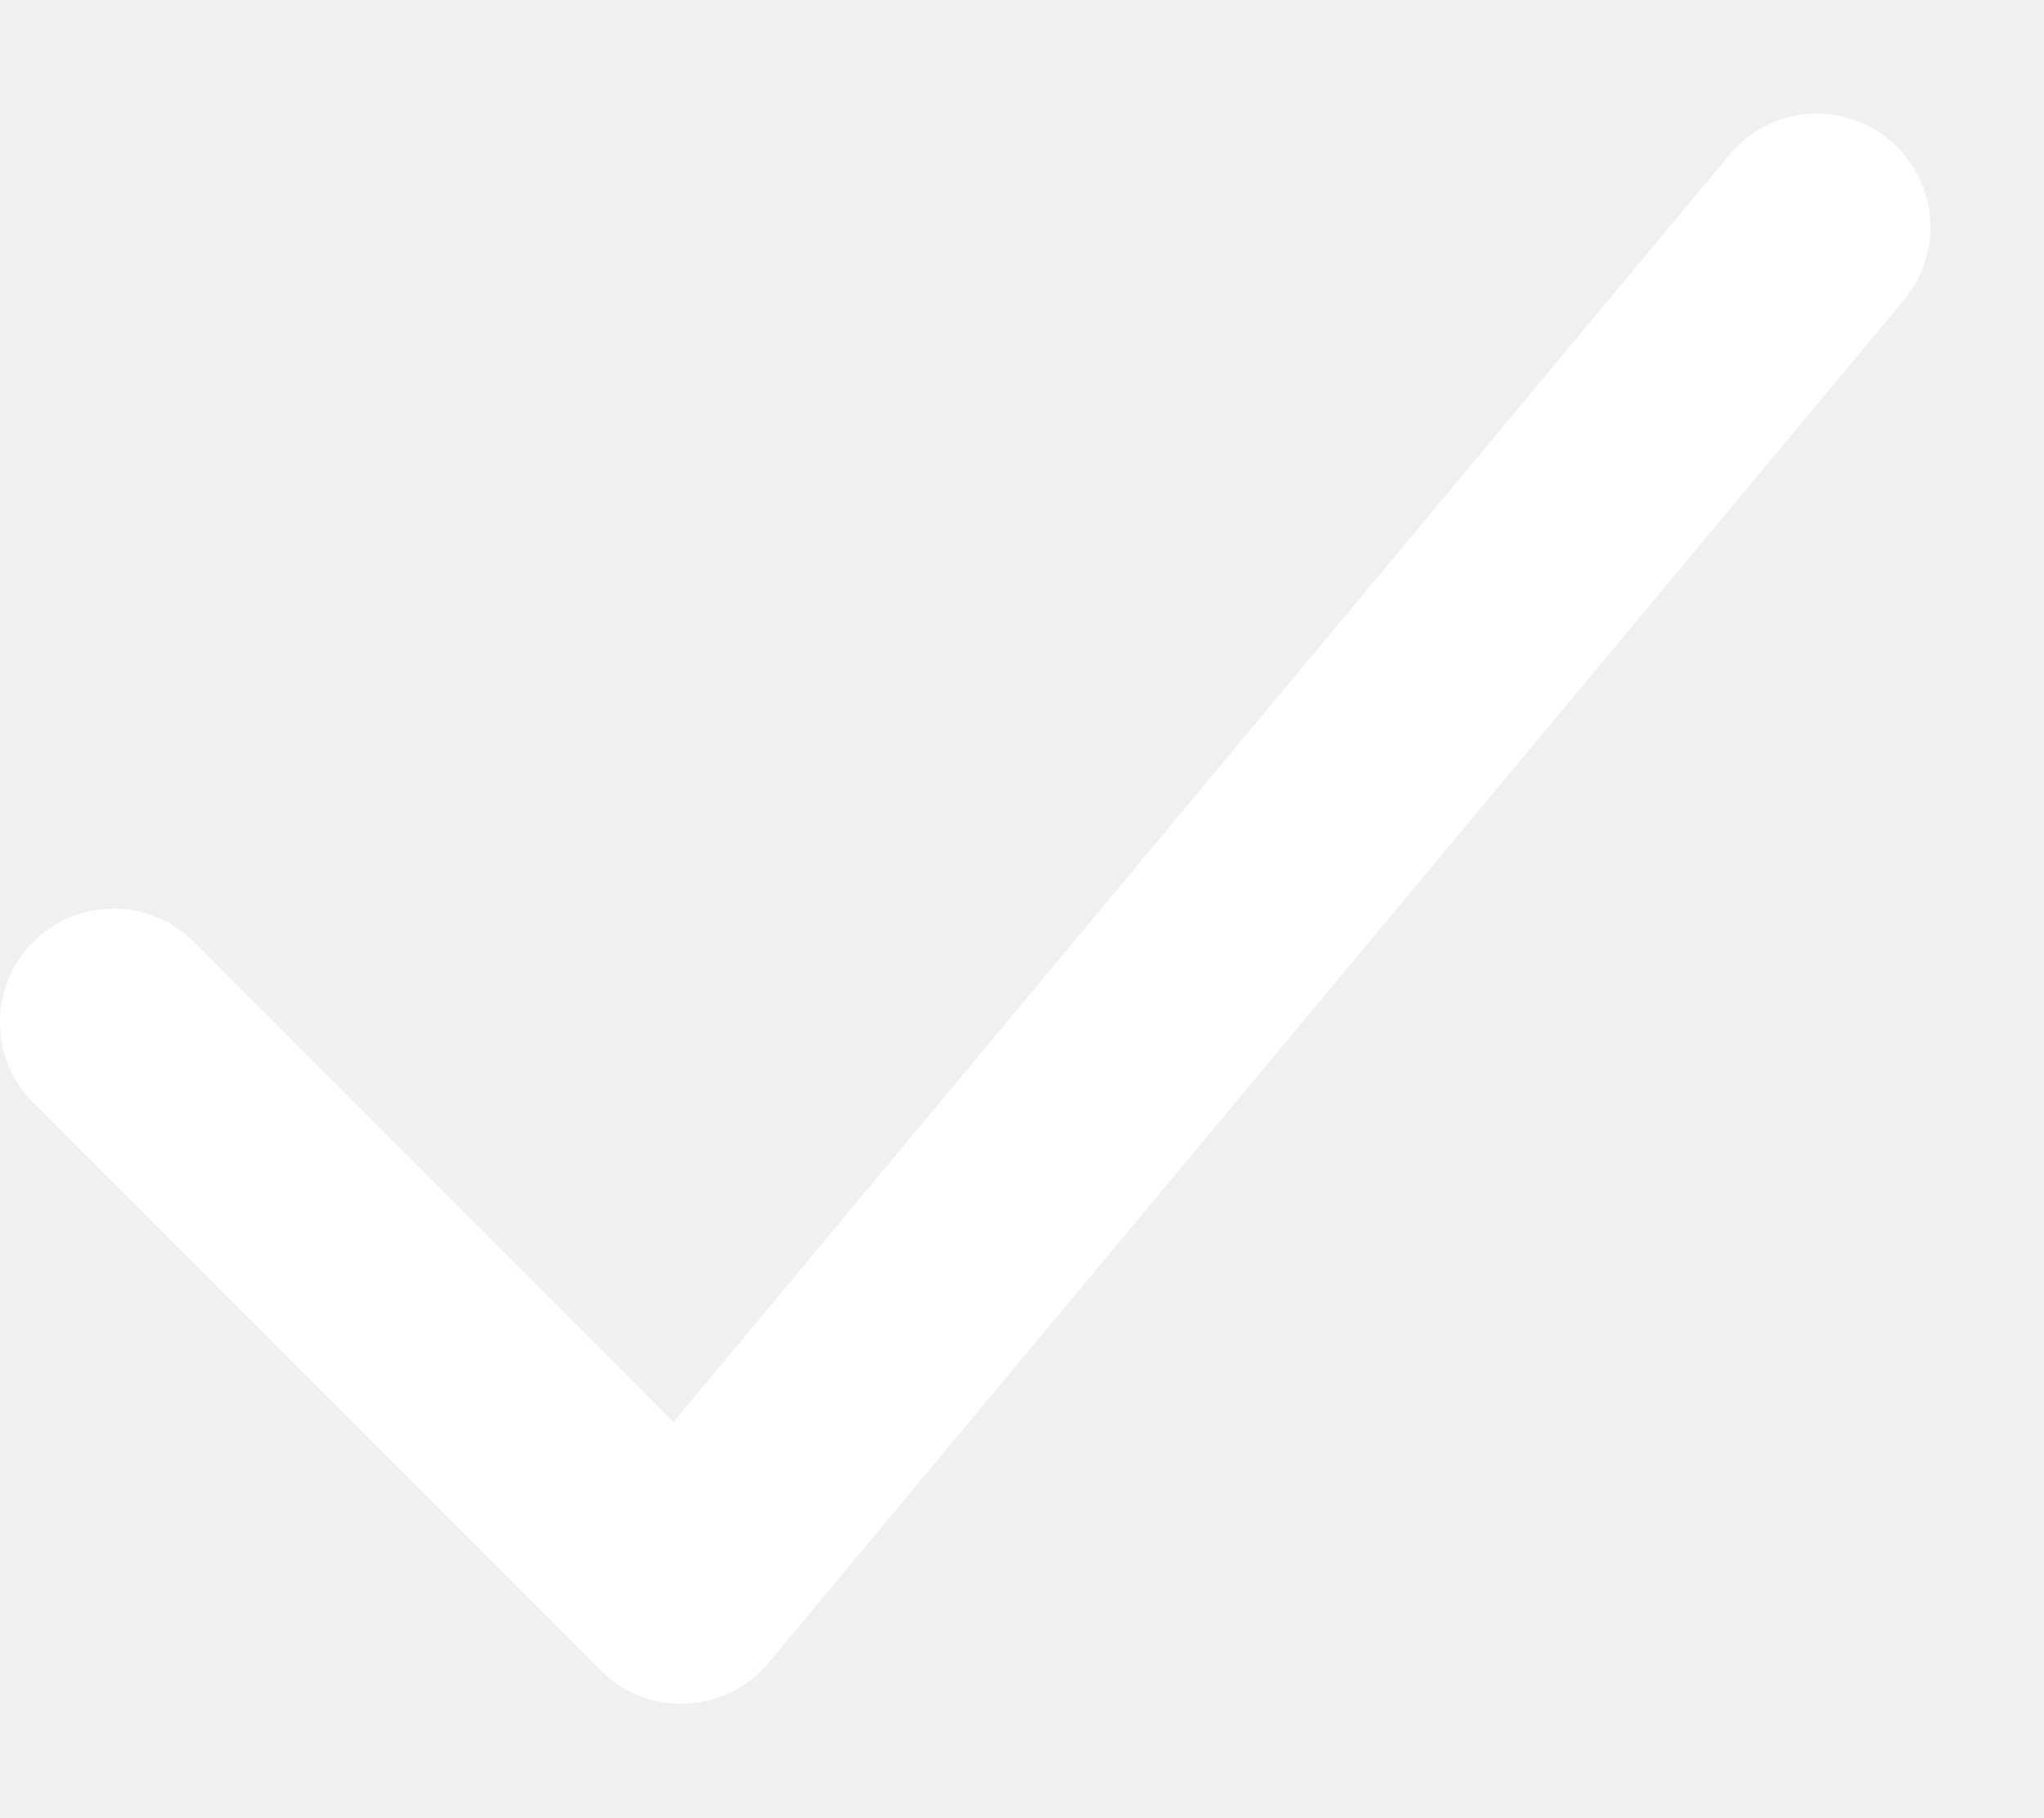
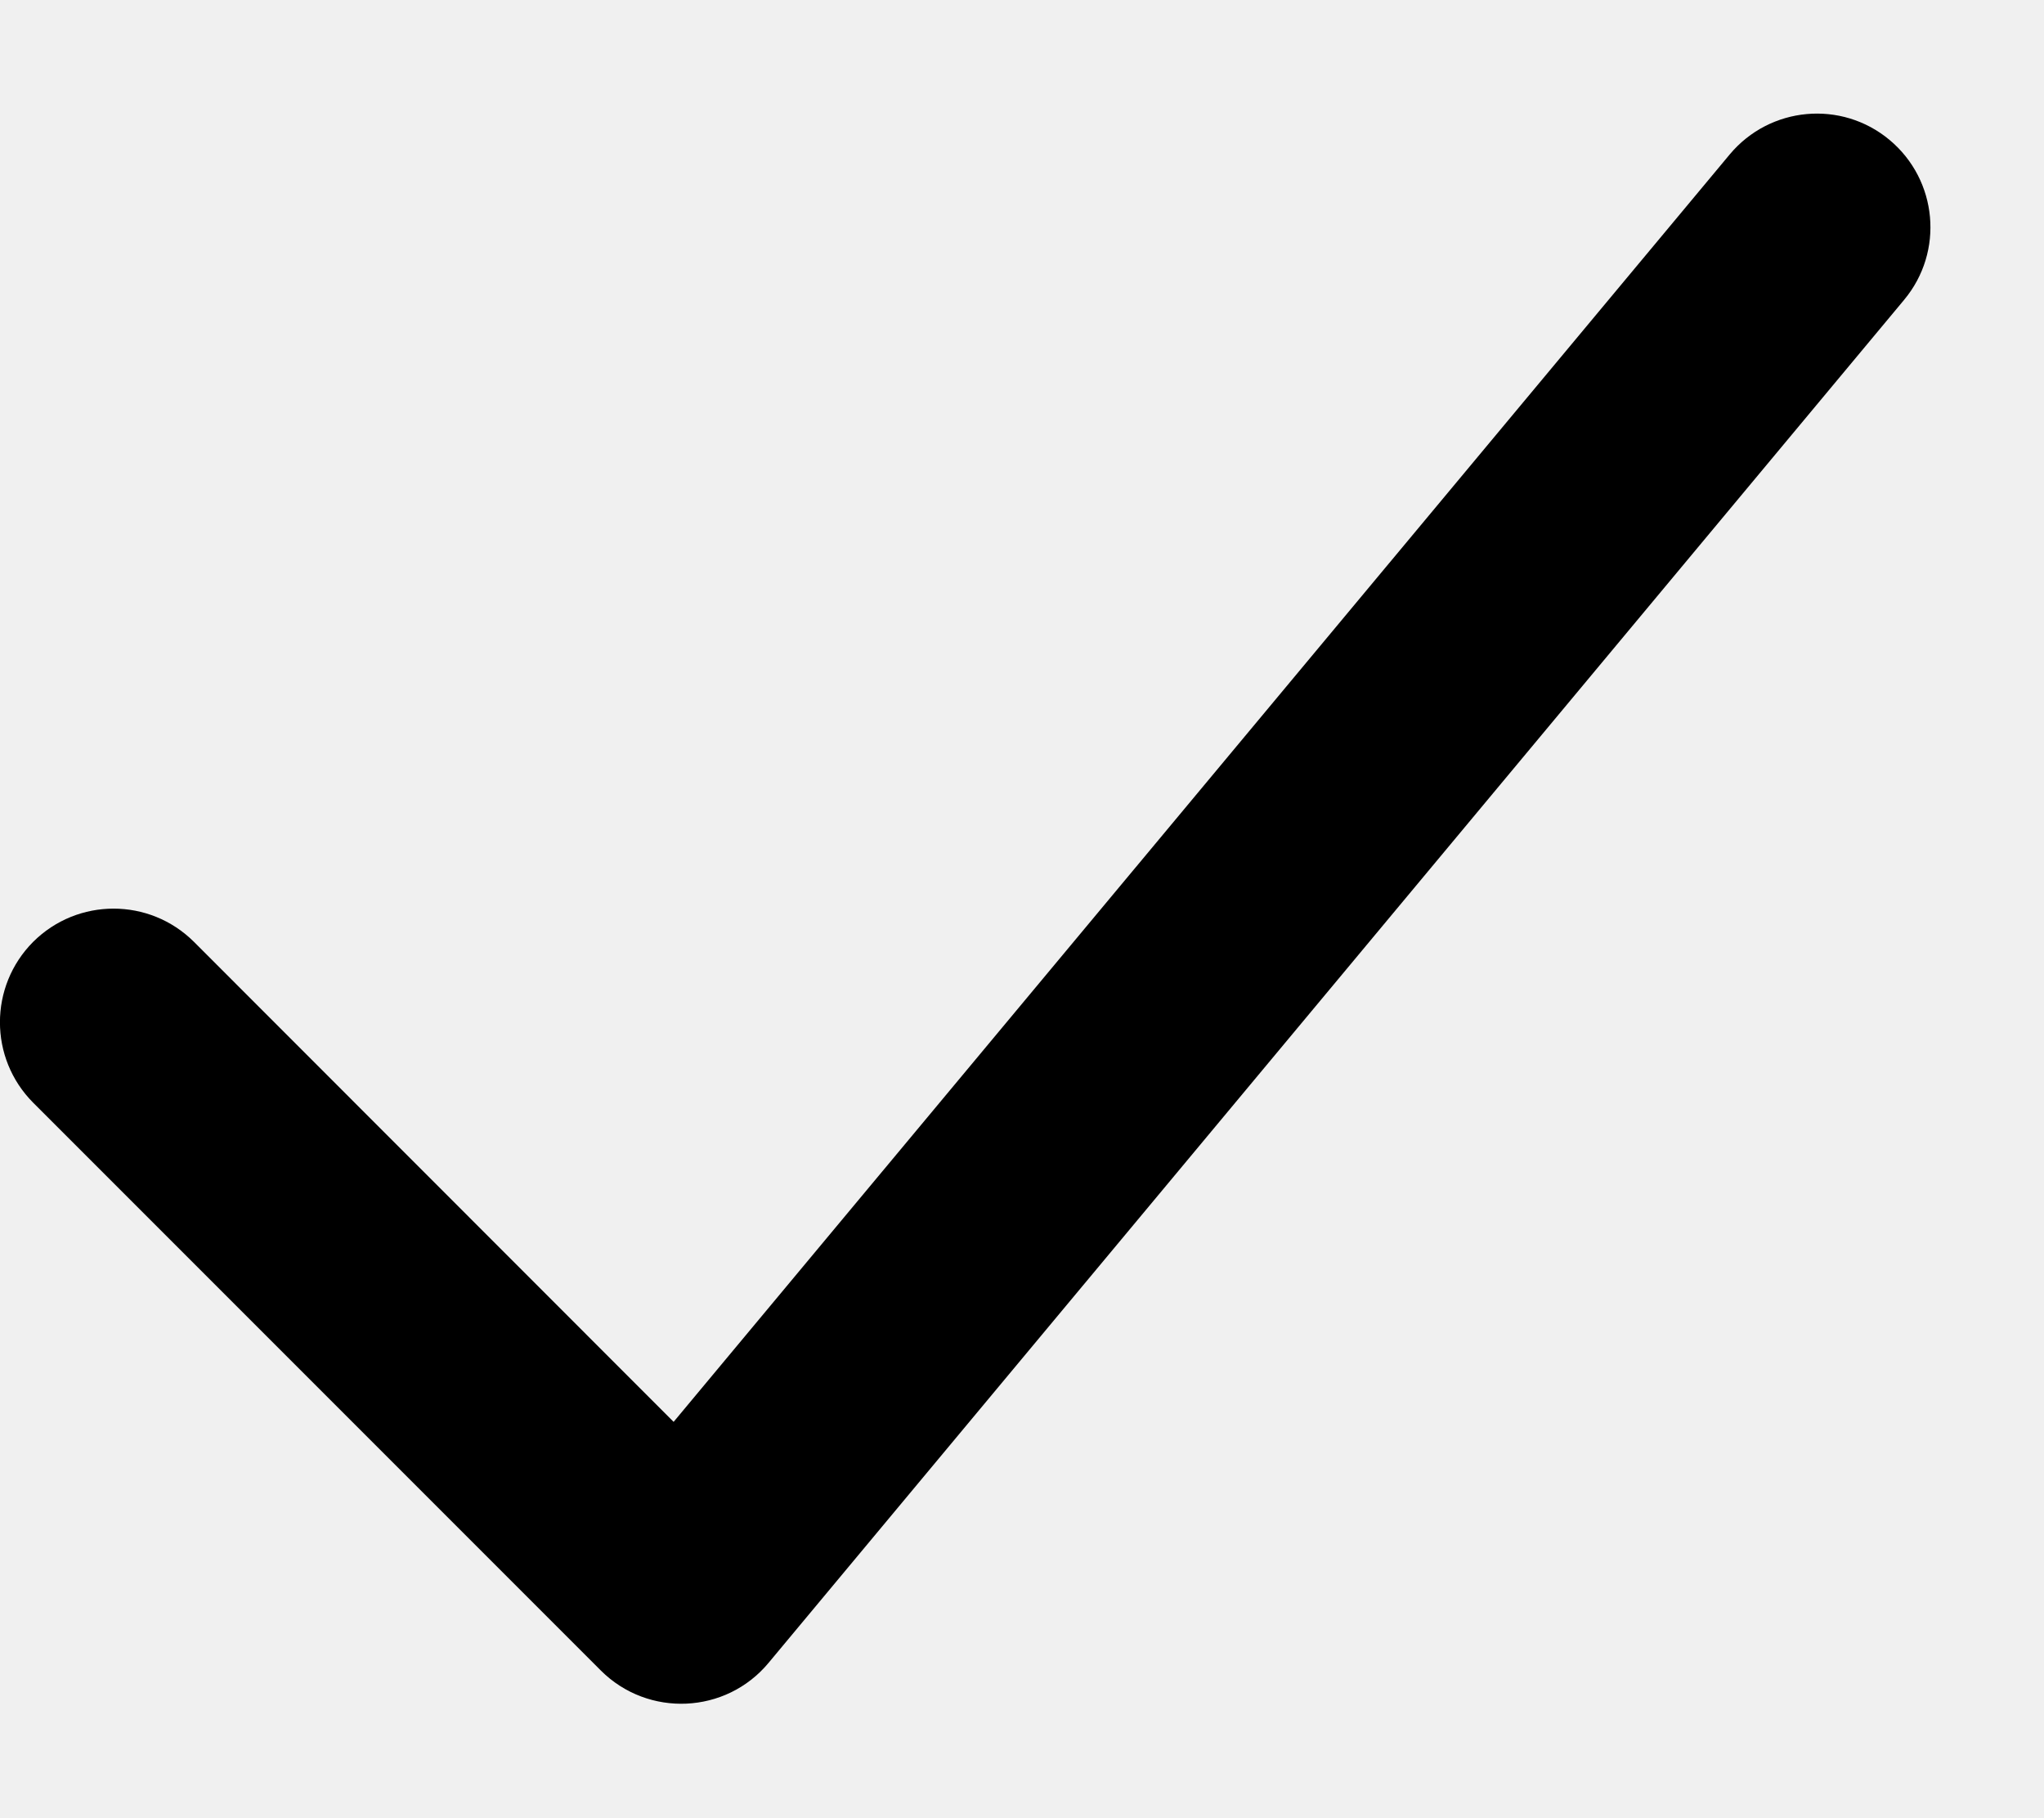
<svg xmlns="http://www.w3.org/2000/svg" width="9" height="8" viewBox="0 0 9 8" fill="none">
-   <path d="M0.854 4.146C0.658 3.951 0.342 3.951 0.146 4.146C-0.049 4.342 -0.049 4.658 0.146 4.854L2.646 7.354C2.854 7.561 3.196 7.546 3.384 7.32L8.384 1.32C8.561 1.108 8.532 0.793 8.32 0.616C8.108 0.439 7.793 0.468 7.616 0.68L2.966 6.259L0.854 4.146Z" fill="white" />
+   <path d="M0.854 4.146C0.658 3.951 0.342 3.951 0.146 4.146C-0.049 4.342 -0.049 4.658 0.146 4.854L2.646 7.354C2.854 7.561 3.196 7.546 3.384 7.32L8.384 1.32C8.561 1.108 8.532 0.793 8.32 0.616C8.108 0.439 7.793 0.468 7.616 0.68L2.966 6.259L0.854 4.146Z" fill="currentColor" />
</svg>
